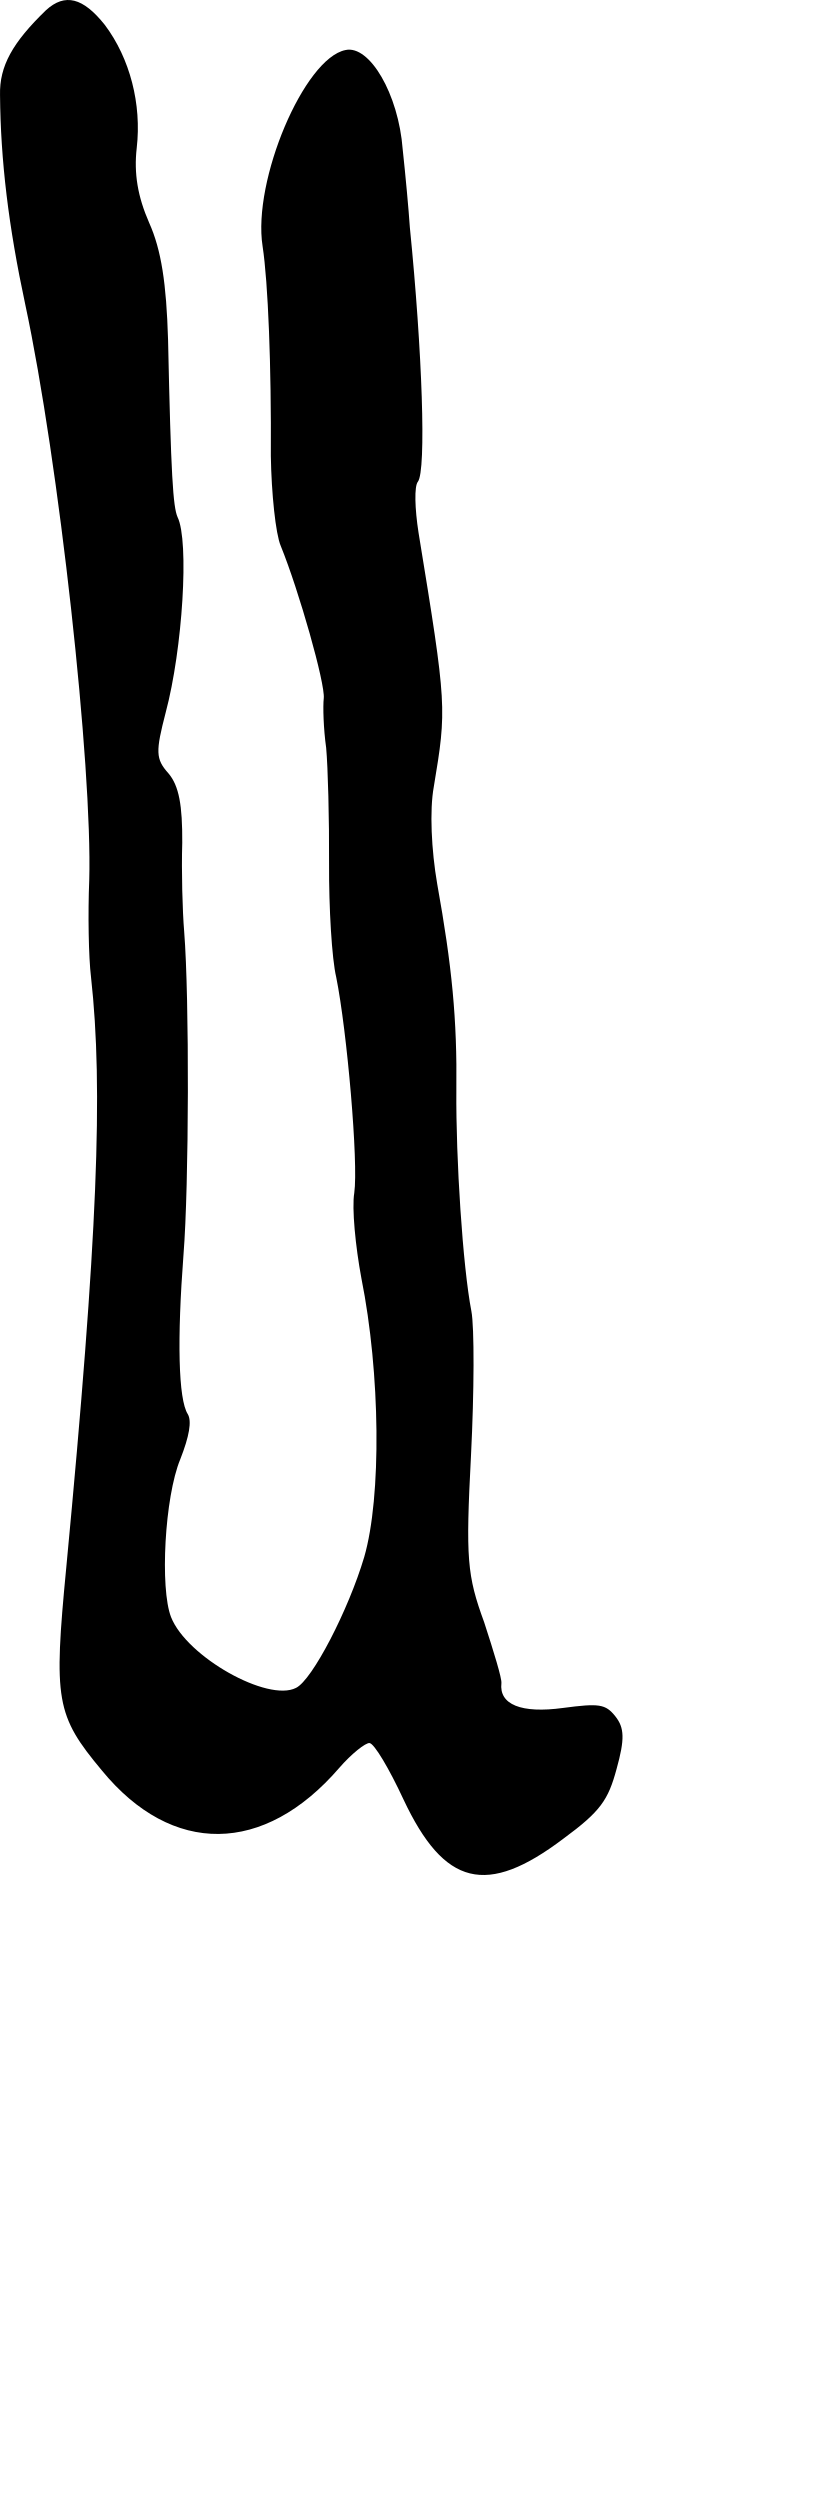
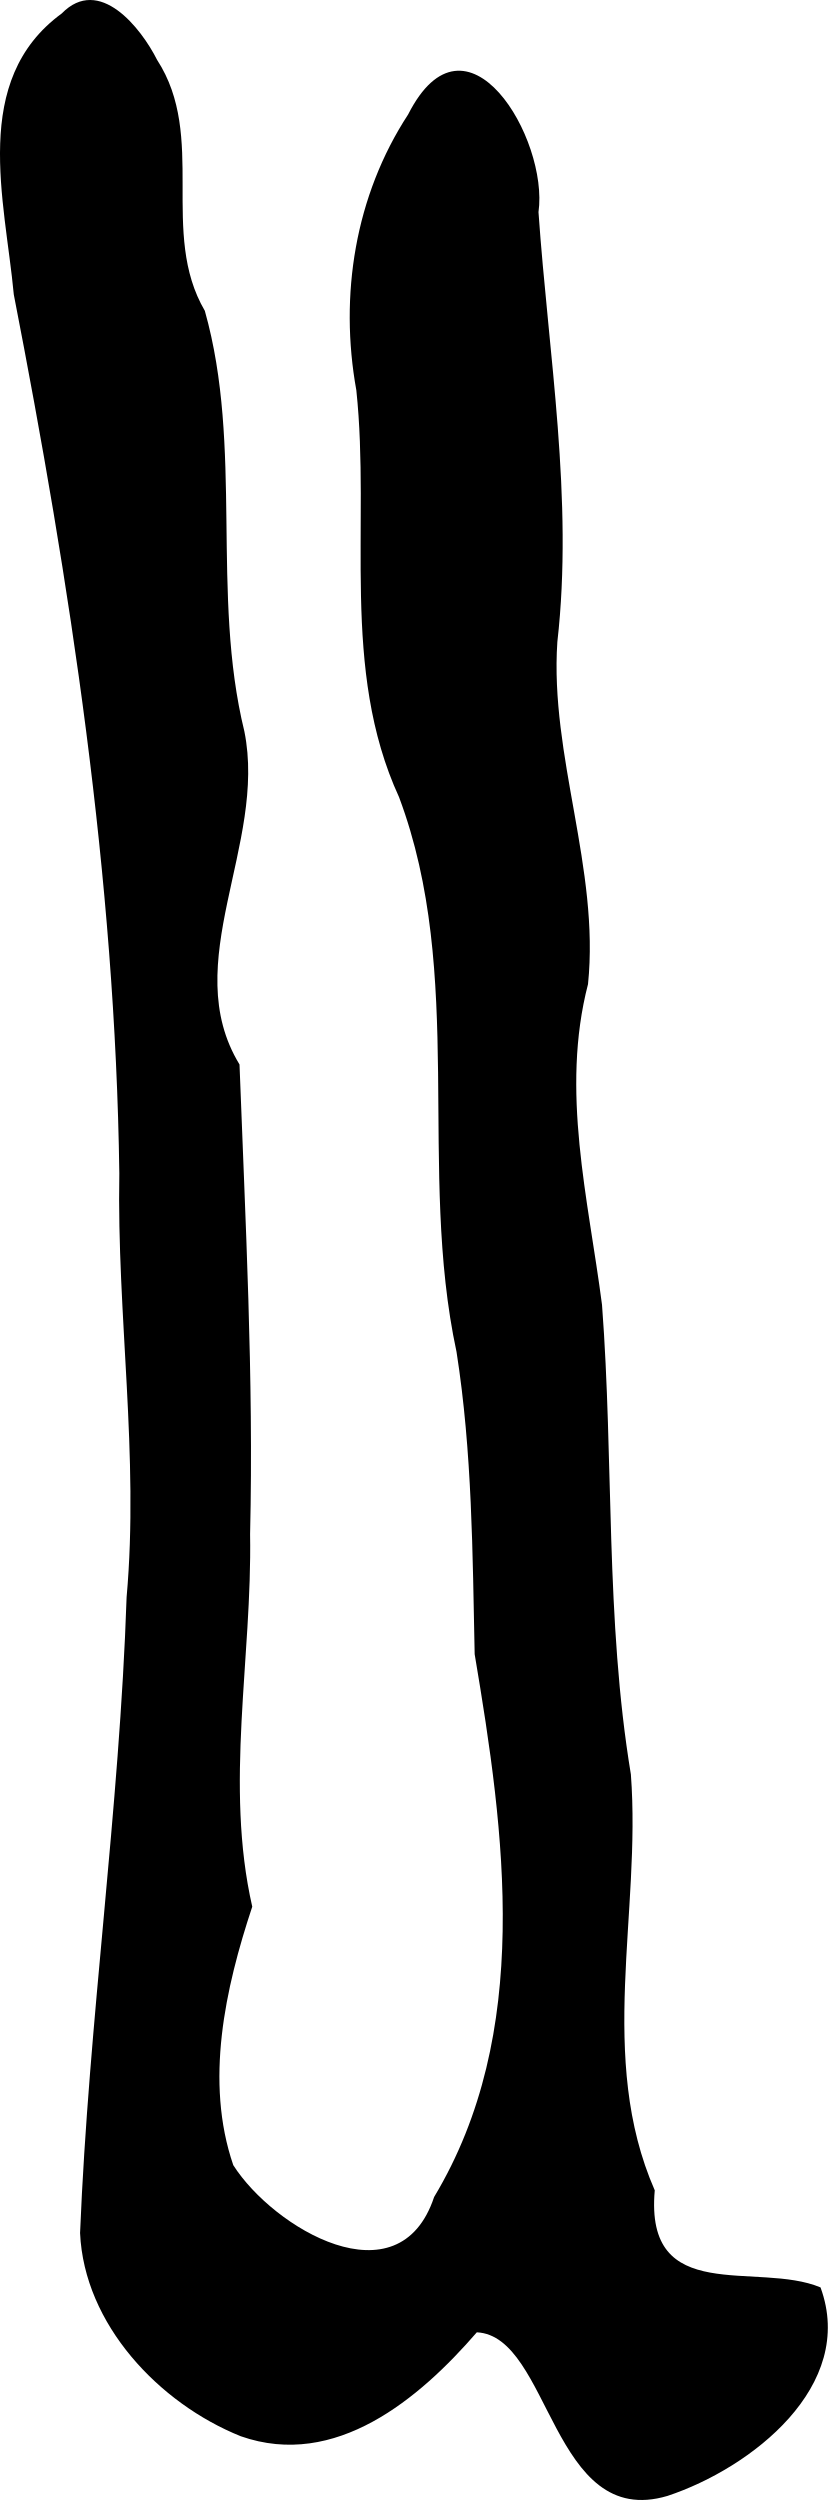
- <svg xmlns="http://www.w3.org/2000/svg" width="77.697pt" height="234.025pt">
-   <g transform="matrix(0.099352,0.01136575,0.01136575,-0.099352,-25.73599,225.4406)">
-     <path d="m 58,2263 c -37,-45 -50,-76 -45,-112 10,-81 29,-161 61,-256 64,-190 149,-564 161,-705 3,-41 10,-95 16,-120 31,-136 45,-320 53,-735 3,-167 8,-185 73,-247 99,-96 213,-82 294,37 13,19 29,35 34,35 6,0 28,-29 50,-65 63,-102 117,-109 204,-26 42,39 50,54 56,94 6,38 4,52 -9,65 -14,14 -22,14 -66,3 -51,-13 -80,-5 -80,22 0,6 -14,38 -30,73 -28,56 -32,76 -40,205 -5,79 -14,160 -20,179 -17,54 -41,187 -50,272 -9,88 -23,153 -53,253 -12,41 -20,90 -18,120 5,99 5,101 -55,313 -8,29 -12,57 -8,63 9,15 -13,162 -46,314 -4,22 -13,65 -20,96 -13,68 -56,125 -85,115 -50,-16 -97,-175 -75,-255 12,-44 28,-148 40,-259 6,-46 17,-96 25,-110 29,-53 75,-165 75,-183 0,-10 4,-38 10,-61 5,-24 14,-88 20,-143 6,-55 17,-118 25,-140 21,-65 54,-227 53,-265 -1,-19 9,-66 21,-105 37,-115 56,-268 43,-345 -12,-68 -47,-160 -66,-172 -33,-22 -140,23 -165,70 -18,34 -25,148 -11,197 8,30 9,49 3,57 -14,17 -24,92 -28,197 -3,87 -29,319 -45,401 -5,25 -12,74 -15,110 -5,46 -12,70 -27,84 -18,16 -19,25 -12,75 12,81 5,216 -13,244 -7,12 -14,50 -37,219 -10,69 -21,110 -40,142 -18,31 -26,59 -26,91 0,55 -21,110 -57,148 -31,31 -54,34 -75,10 z" fill="#000" />
-   </g>
+ <svg xmlns="http://www.w3.org/2000/svg" width="126.834pt" height="383.032pt">
+   <path d="M 12.618,2.747 C -6.07,16.416 1.018,40.849 2.817,60.162 14.338,119.321 23.557,179.302 24.376,239.677 c -0.531,28.889 4.066,57.691 1.486,86.62 -1.444,43.408 -7.745,86.515 -9.505,129.867 0.826,18.652 16.122,34.814 32.835,41.524 19.342,6.781 36.48,-7.667 48.215,-21.234 15.083,0.724 15.299,40.457 38.952,33.42 17.12,-5.68 38.648,-22.476 31.259,-42.595 -12.951,-5.411 -35.97,3.939 -33.863,-19.83 -11.827,-27.023 -2.735,-56.664 -4.877,-84.968 -5.244,-31.733 -3.473,-63.99 -5.897,-95.933 -2.81,-21.732 -8.5,-43.685 -2.859,-65.507 2.405,-23.565 -7.825,-46.602 -6.264,-69.908 3.311,-29.126 -1.816,-58.645 -3.853,-87.798 C 112.123,28.363 95.28,-0.068 83.374,23.382 72.522,39.997 69.291,60.358 72.793,79.716 c 2.934,27.705 -3.301,56.975 8.728,83.133 13.634,36.362 3.714,75.949 11.742,113.325 3.209,20.454 3.274,41.167 3.704,61.749 6.159,36.6 11.848,77.363 -8.285,110.889 -7.198,21.656 -32.861,6.332 -41.027,-6.504 C 41.793,425.199 45.989,406.212 51.531,389.503 45.865,364.682 51.515,338.751 51.091,313.401 51.84,281.399 50.116,249.373 48.928,217.457 36.316,196.764 54.589,172.486 49.92,149.408 43.044,121.29 49.715,91.452 41.844,63.496 32.511,47.546 42.317,27.984 32.09,12.232 28.813,5.711 20.29,-5.103 12.618,2.747 Z" />
</svg>
